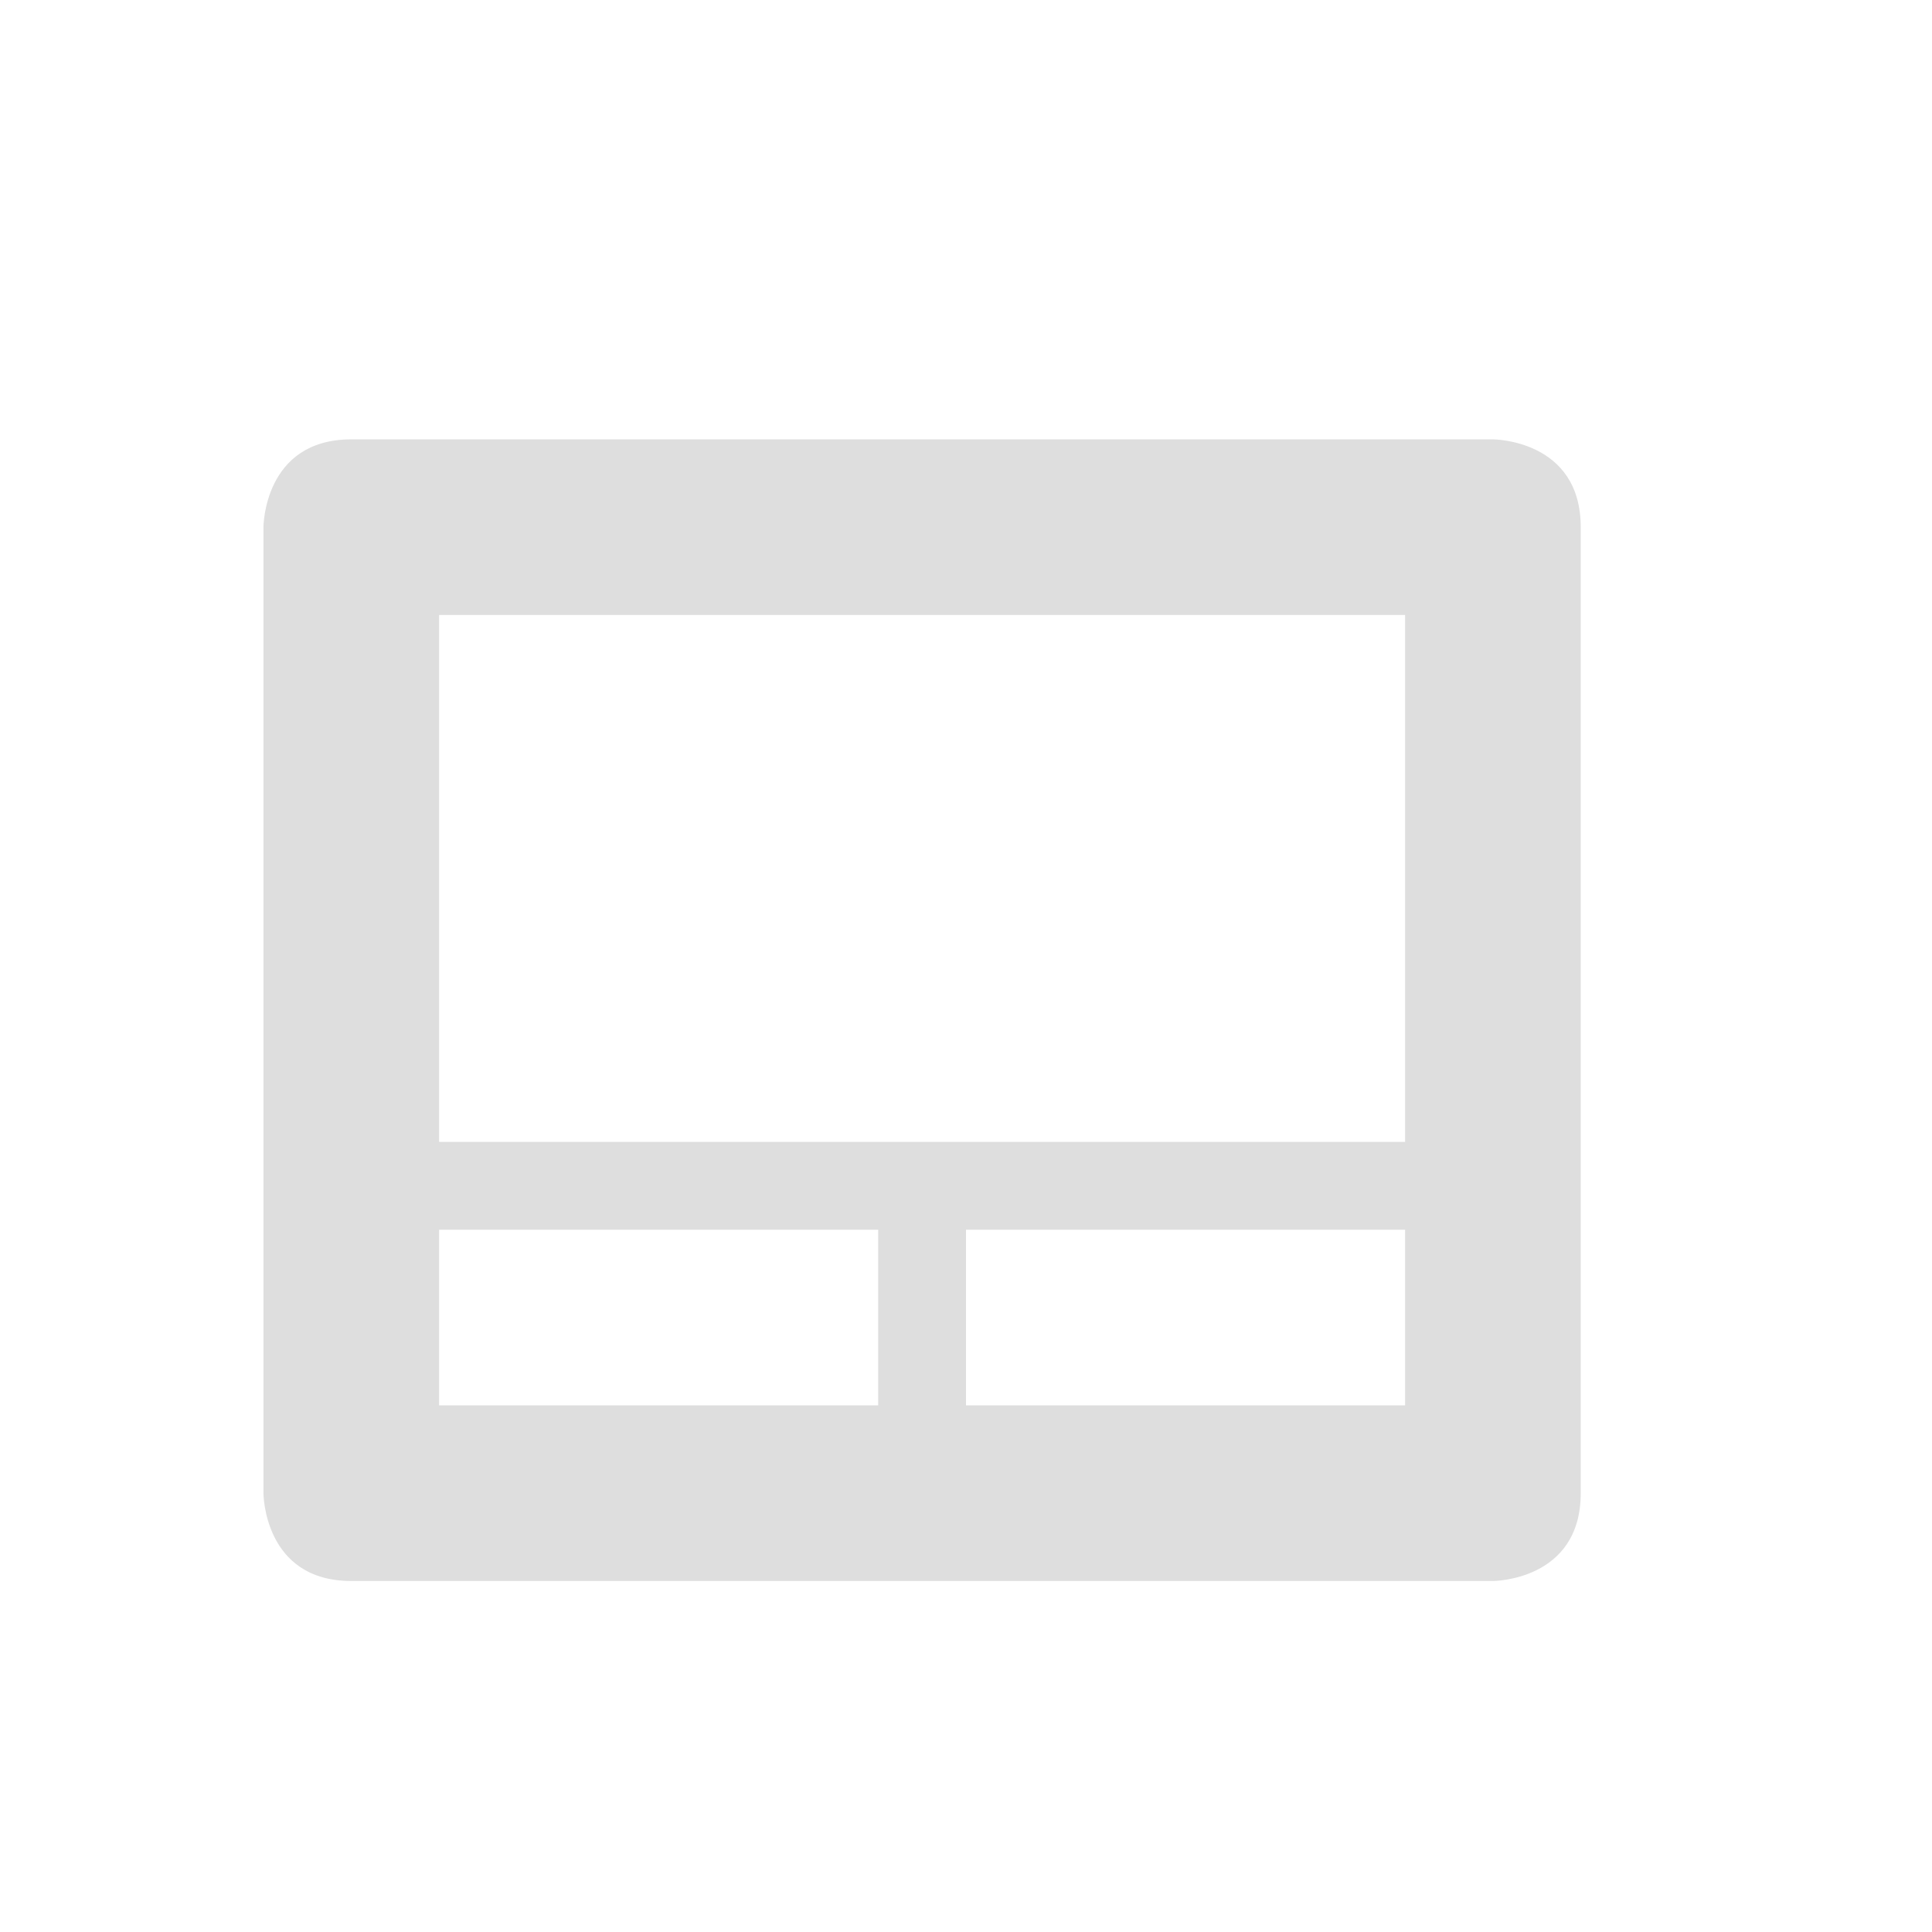
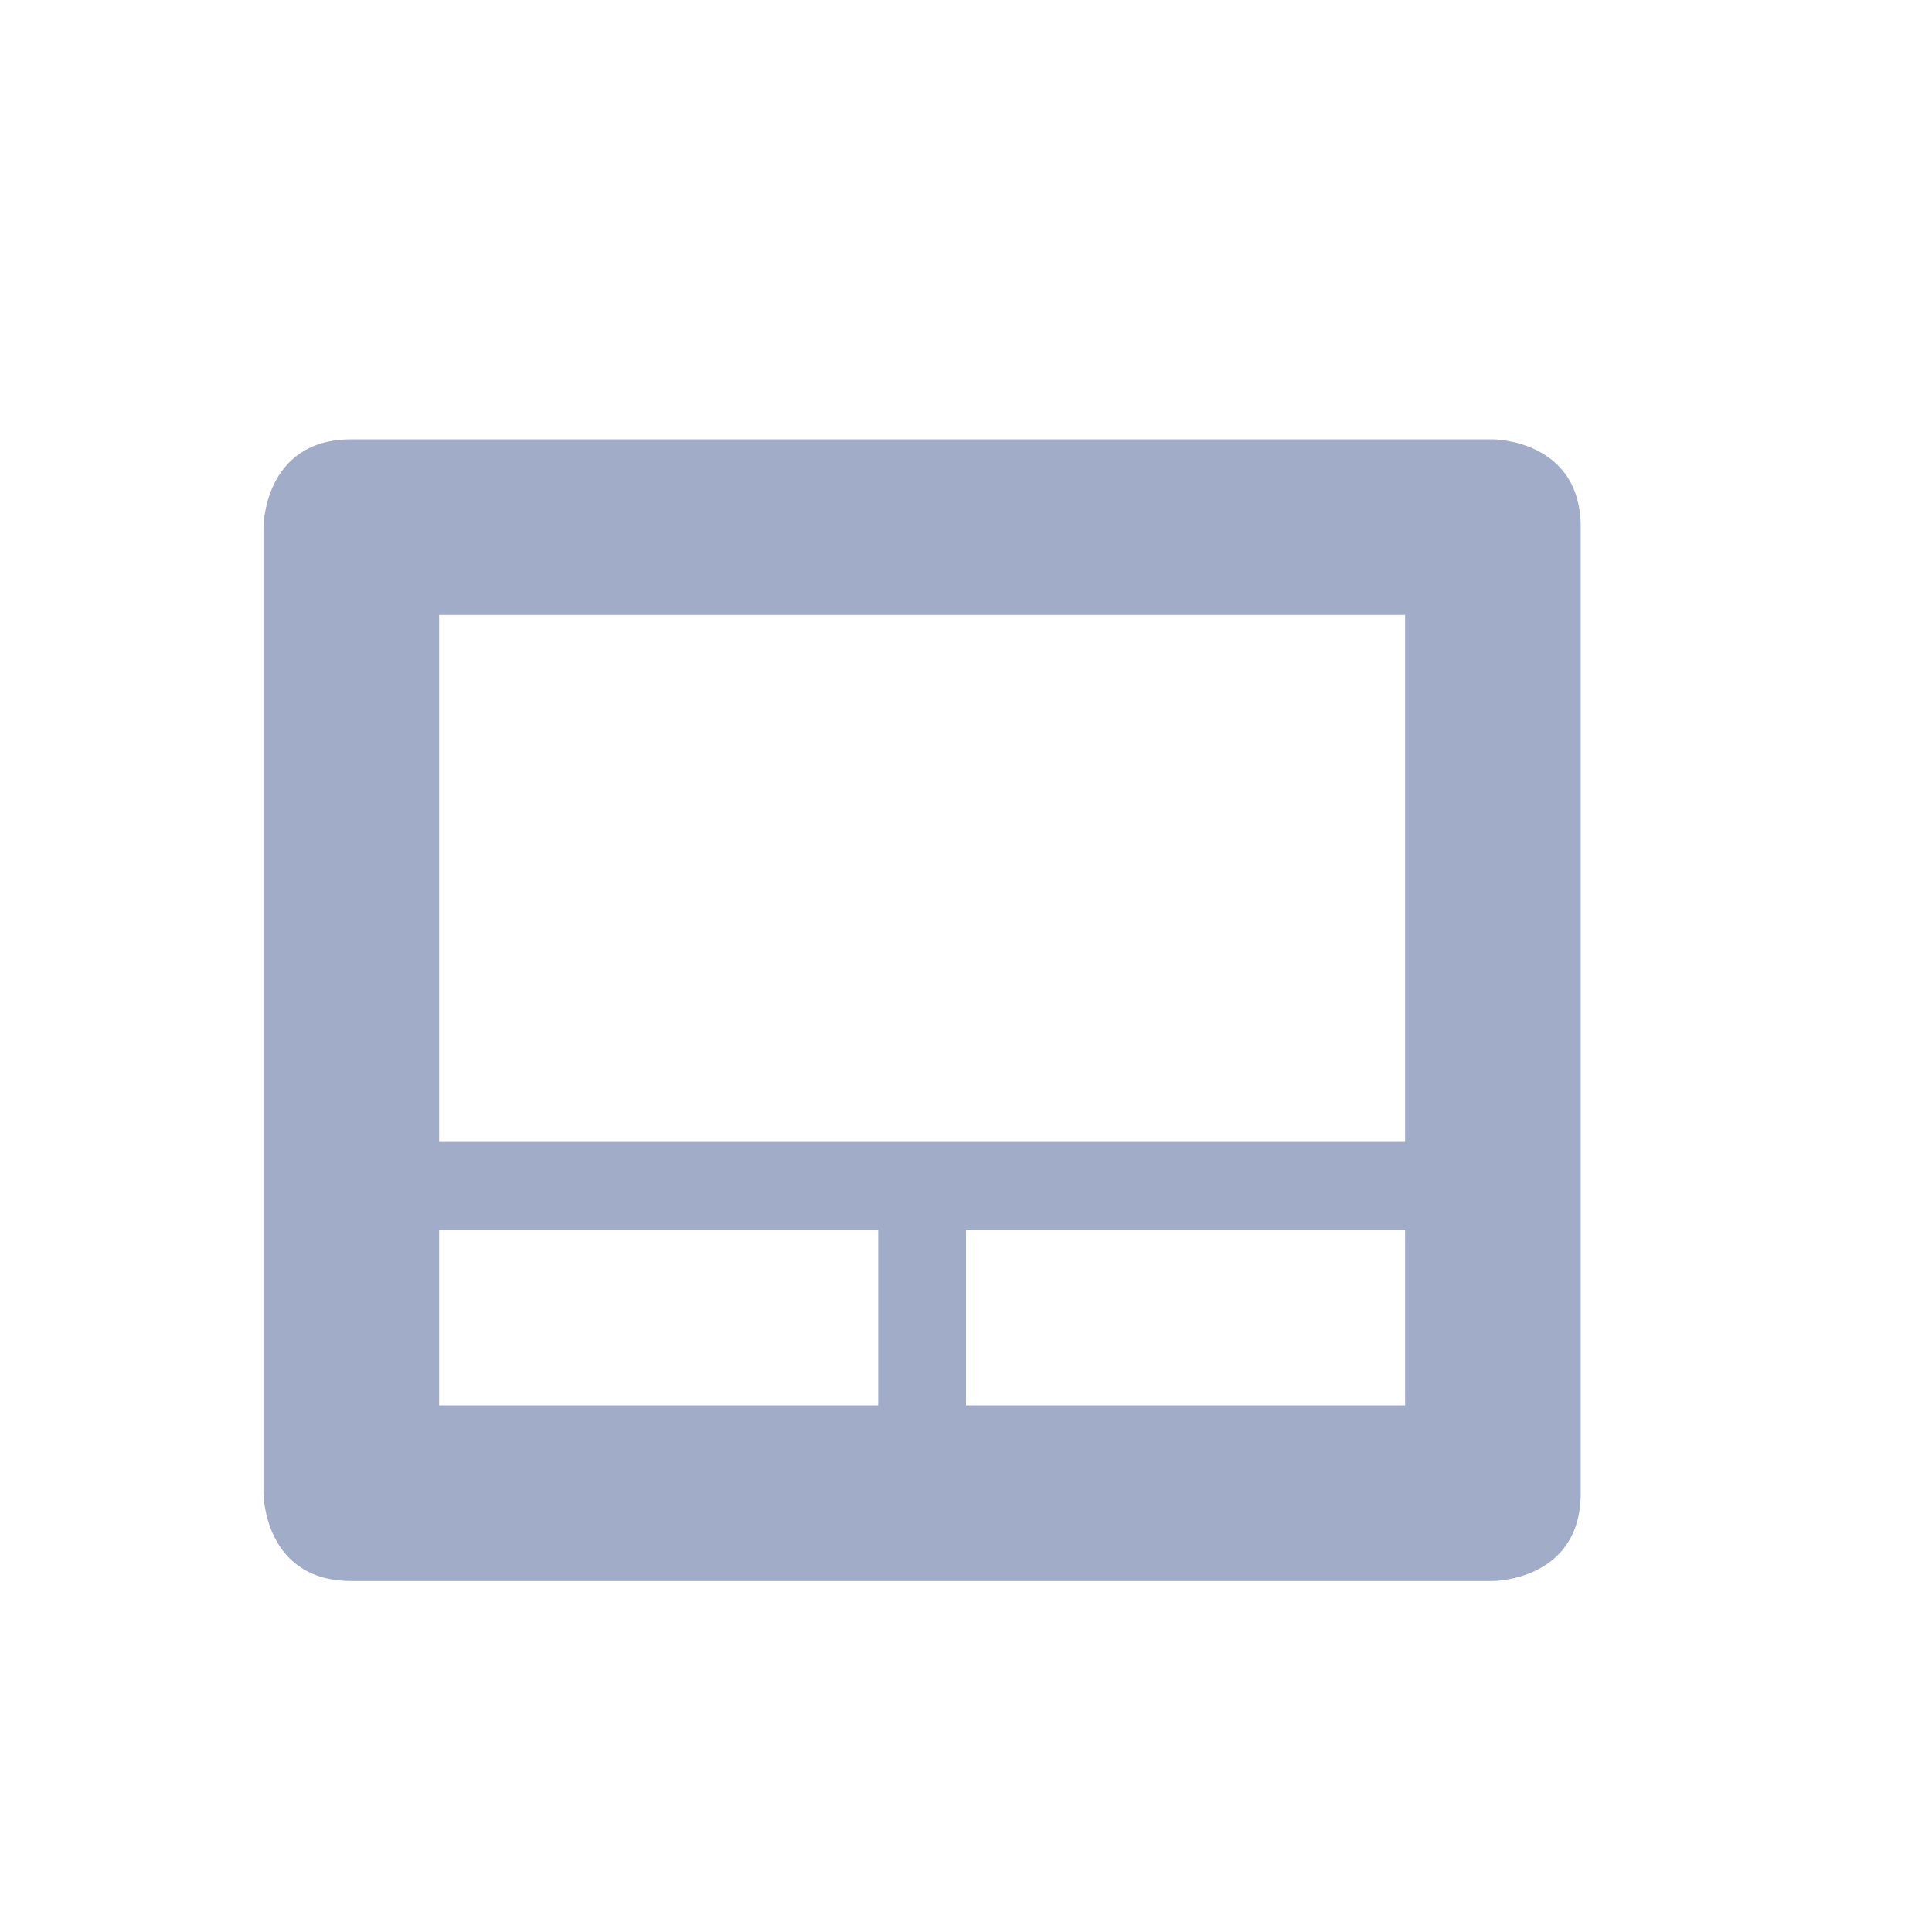
<svg xmlns="http://www.w3.org/2000/svg" id="svg7384" width="22" height="22" version="1.1" style="enable-background:new">
  <defs id="defs7386">
    <style id="current-color-scheme" type="text/css">
-    .ColorScheme-Text { color:#dedede; } .ColorScheme-Highlight { color:#5294e2; } .ColorScheme-ButtonBackground { color:#dedede; }
+    .ColorScheme-Text { color:#a1adc8; } .ColorScheme-Highlight { color:#5294e2; } .ColorScheme-ButtonBackground { color:#a1adc8; }
  </style>
  </defs>
  <g id="touchpad_enabled">
    <path id="rect4148" d="m 0,0 h 22 c 0,0 0,0 0,0 v 22 c 0,0 0,0 0,0 H 0 c 0,0 0,0 0,0 V 0 c 0,0 0,0 0,0 z" style="opacity:0;fill:currentColor;fill-opacity:1;fill-rule:nonzero;stroke:none;stroke-width:1;stroke-linecap:round;stroke-linejoin:round;stroke-miterlimit:4;stroke-dasharray:none;stroke-dashoffset:0;stroke-opacity:1" />
-     <path style="fill:#dedede;fill-opacity:1;stroke:none" d="m 4,5.003 c -1,0 -1,1 -1,1 v 11 c 0,0 0,1 1,1 h 13 c 0,0 1,0 1,-1 v -11 c 0,-1 -1,-1 -1,-1 z m 1,2 h 11 v 6 H 5 Z m 0,7 h 5 v 2 H 5 Z m 6,0 h 5 v 2 h -5 z" id="path5073-3" />
+     <path style="fill:#a1adc8;fill-opacity:1;stroke:none" d="m 4,5.003 c -1,0 -1,1 -1,1 v 11 c 0,0 0,1 1,1 h 13 c 0,0 1,0 1,-1 v -11 c 0,-1 -1,-1 -1,-1 z m 1,2 h 11 v 6 H 5 Z m 0,7 h 5 v 2 H 5 Z m 6,0 h 5 v 2 h -5 z" id="path5073-3" />
  </g>
  <g id="touchpad_disabled" transform="translate(0,24.423)">
    <path style="opacity:0;fill:currentColor;fill-opacity:1;fill-rule:nonzero;stroke:none;stroke-width:1;stroke-linecap:round;stroke-linejoin:round;stroke-miterlimit:4;stroke-dasharray:none;stroke-dashoffset:0;stroke-opacity:1" d="m 0,0 h 22 c 0,0 0,0 0,0 v 22 c 0,0 0,0 0,0 H 0 c 0,0 0,0 0,0 V 0 c 0,0 0,0 0,0 z" id="path838" />
    <g style="display:inline;filter:url(#filter7554);enable-background:new" transform="rotate(90,272.0001,213.9999)" id="g844">
      <rect style="fill:none;stroke:none" id="rect840" width="16" height="16" x="61" y="467" />
-       <path style="fill:#dedede;fill-opacity:1;stroke:none;opacity:0.5" d="m 185,340 c -1,0 -1,1 -1,1 v 11 c 0,0 0,1 1,1 h 13 c 0,0 1,0 1,-1 v -11 c 0,-1 -1,-1 -1,-1 z m 1,2 h 11 v 6 h -11 z m 0,7 h 5 v 2 h -5 z m 6,0 h 5 v 2 h -5 z" transform="rotate(-90,195.0018,471.9982)" id="path842" />
+       <path style="fill:#a1adc8;fill-opacity:1;stroke:none;opacity:0.5" d="m 185,340 c -1,0 -1,1 -1,1 v 11 c 0,0 0,1 1,1 h 13 c 0,0 1,0 1,-1 v -11 c 0,-1 -1,-1 -1,-1 z m 1,2 h 11 v 6 h -11 z m 0,7 h 5 v 2 h -5 z m 6,0 h 5 v 2 h -5 z" transform="rotate(-90,195.0018,471.9982)" id="path842" />
    </g>
  </g>
</svg>
